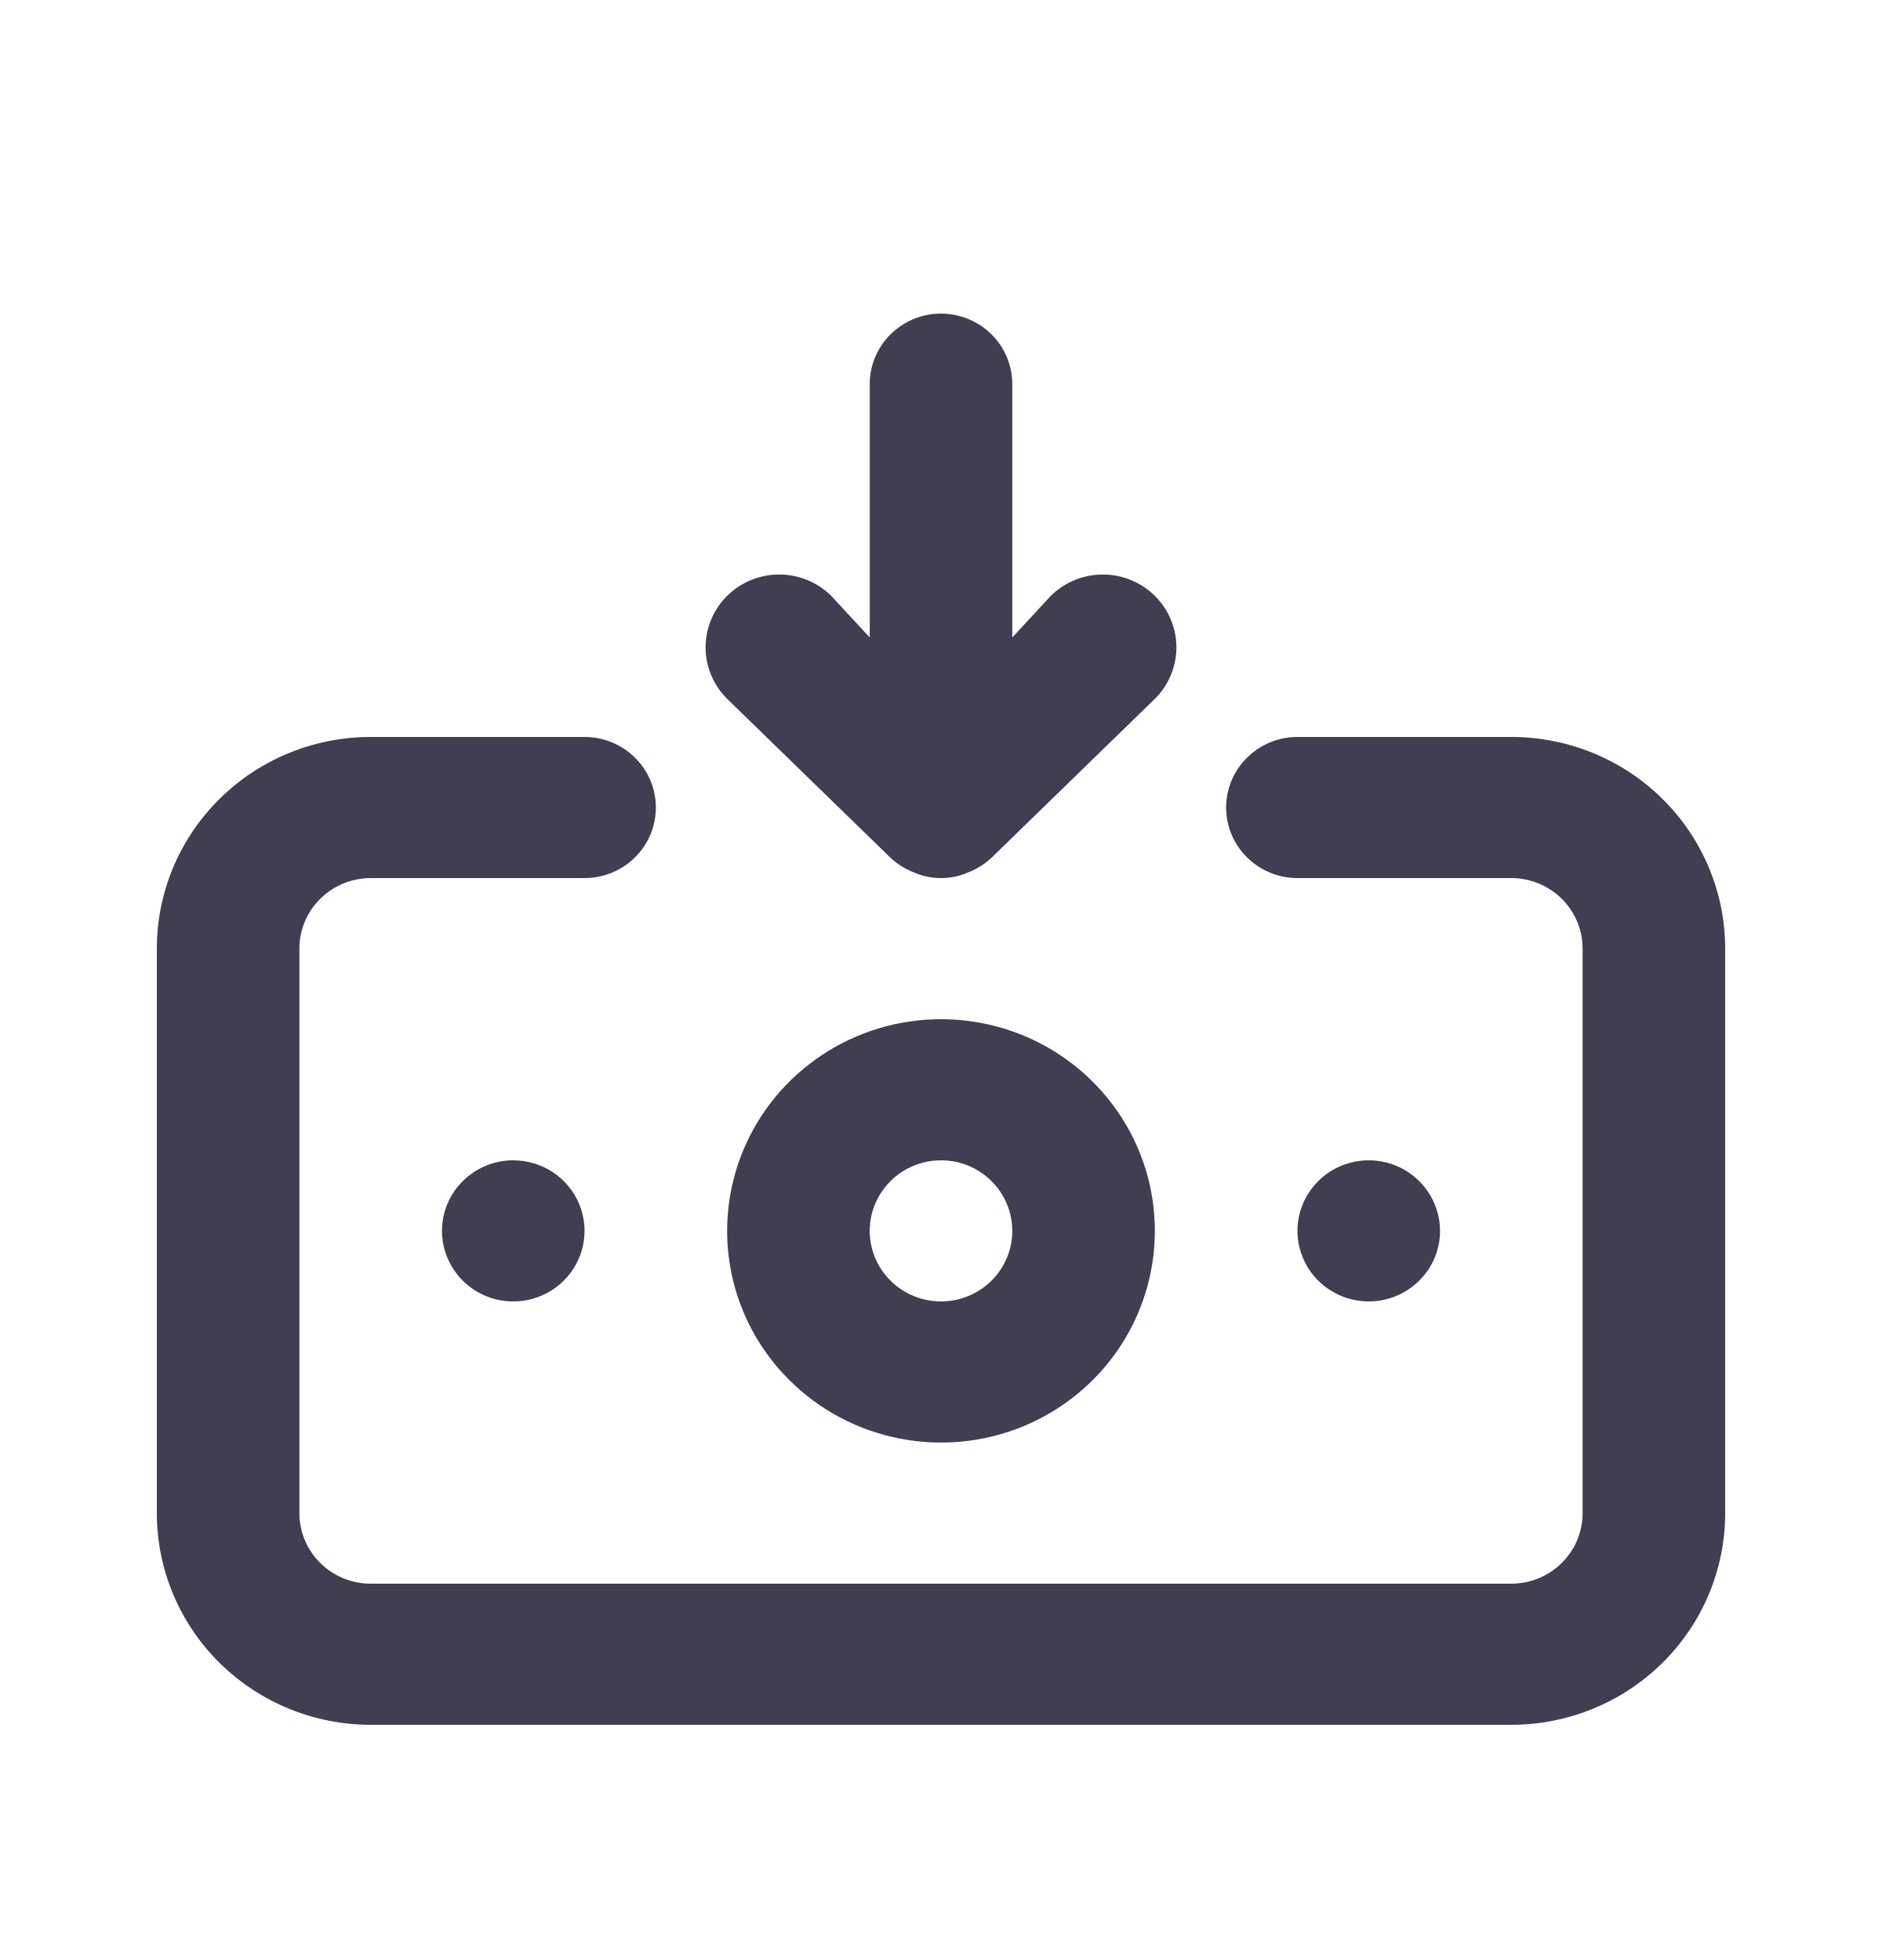
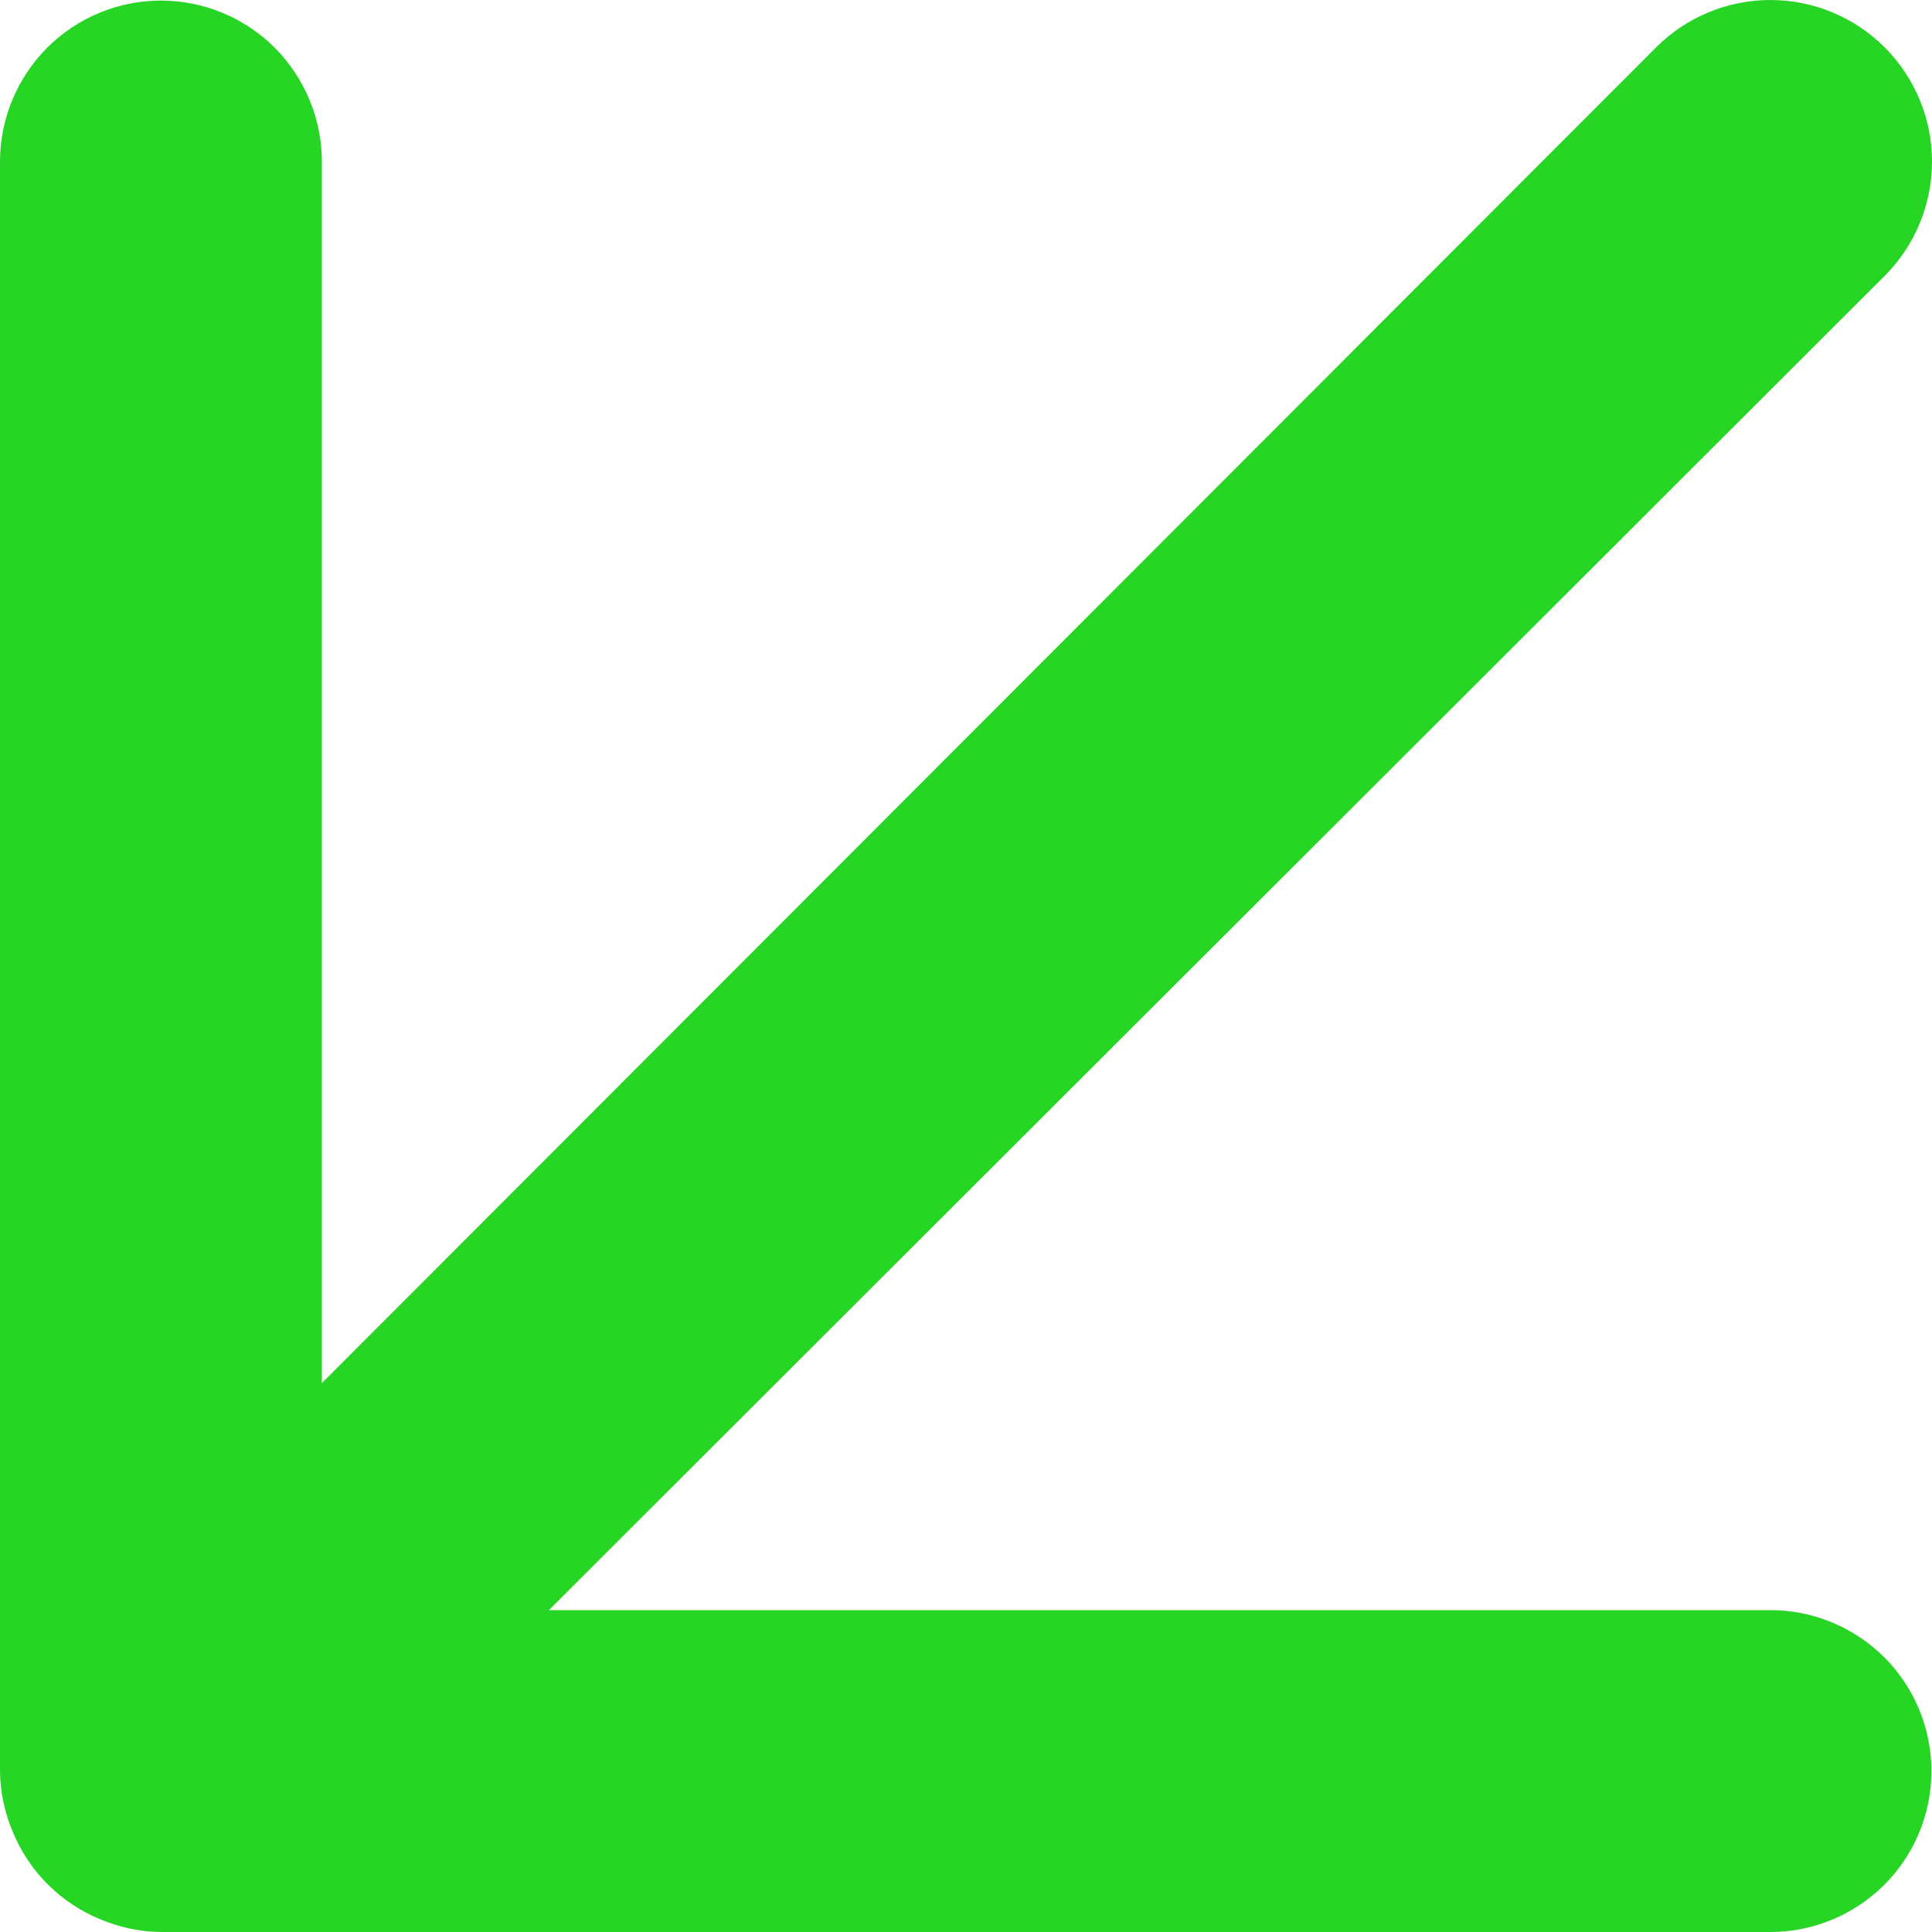
- <svg xmlns="http://www.w3.org/2000/svg" width="24" height="25" viewBox="0 0 24 25" fill="none">
-   <path d="M12 13C11.461 13 10.933 13.158 10.485 13.455C10.036 13.752 9.687 14.173 9.48 14.667C9.274 15.16 9.22 15.703 9.325 16.227C9.43 16.75 9.69 17.232 10.072 17.609C10.453 17.987 10.939 18.244 11.468 18.348C11.997 18.452 12.545 18.399 13.044 18.195C13.542 17.99 13.968 17.644 14.268 17.2C14.567 16.756 14.727 16.234 14.727 15.7C14.727 14.984 14.44 14.297 13.928 13.791C13.417 13.284 12.723 13 12 13ZM12 16.6C11.82 16.6 11.644 16.547 11.495 16.448C11.345 16.349 11.229 16.209 11.16 16.044C11.091 15.88 11.073 15.699 11.108 15.524C11.143 15.35 11.23 15.19 11.357 15.064C11.484 14.938 11.646 14.852 11.823 14.817C11.999 14.783 12.182 14.8 12.348 14.868C12.514 14.937 12.656 15.052 12.756 15.2C12.856 15.348 12.909 15.522 12.909 15.7C12.909 15.939 12.813 16.168 12.643 16.336C12.472 16.505 12.241 16.6 12 16.6ZM11.354 10.939C11.441 11.021 11.543 11.085 11.655 11.128C11.763 11.176 11.881 11.2 12 11.2C12.119 11.2 12.237 11.176 12.345 11.128C12.457 11.085 12.559 11.021 12.646 10.939L14.727 8.914C14.903 8.74 15.002 8.503 15.002 8.257C15.002 8.011 14.903 7.774 14.727 7.6C14.551 7.426 14.312 7.328 14.064 7.328C13.815 7.328 13.576 7.426 13.4 7.6L12.909 8.131V4.9C12.909 4.661 12.813 4.432 12.643 4.264C12.472 4.095 12.241 4 12 4C11.759 4 11.528 4.095 11.357 4.264C11.187 4.432 11.091 4.661 11.091 4.9V8.131L10.6 7.6C10.424 7.426 10.185 7.328 9.936 7.328C9.687 7.328 9.449 7.426 9.273 7.6C9.097 7.774 8.998 8.011 8.998 8.257C8.998 8.503 9.097 8.74 9.273 8.914L11.354 10.939ZM18.364 15.7C18.364 15.522 18.31 15.348 18.21 15.2C18.11 15.052 17.969 14.937 17.802 14.868C17.636 14.8 17.453 14.783 17.277 14.817C17.101 14.852 16.939 14.938 16.812 15.064C16.685 15.19 16.598 15.35 16.563 15.524C16.528 15.699 16.546 15.88 16.615 16.044C16.683 16.209 16.8 16.349 16.95 16.448C17.099 16.547 17.275 16.6 17.454 16.6C17.696 16.6 17.927 16.505 18.097 16.336C18.268 16.168 18.364 15.939 18.364 15.7ZM19.273 9.4H16.546C16.304 9.4 16.073 9.495 15.903 9.664C15.732 9.832 15.636 10.061 15.636 10.3C15.636 10.539 15.732 10.768 15.903 10.936C16.073 11.105 16.304 11.2 16.546 11.2H19.273C19.514 11.2 19.745 11.295 19.916 11.464C20.086 11.632 20.182 11.861 20.182 12.1V19.3C20.182 19.539 20.086 19.768 19.916 19.936C19.745 20.105 19.514 20.2 19.273 20.2H4.727C4.486 20.2 4.255 20.105 4.084 19.936C3.914 19.768 3.818 19.539 3.818 19.3V12.1C3.818 11.861 3.914 11.632 4.084 11.464C4.255 11.295 4.486 11.2 4.727 11.2H7.455C7.696 11.2 7.927 11.105 8.097 10.936C8.268 10.768 8.364 10.539 8.364 10.3C8.364 10.061 8.268 9.832 8.097 9.664C7.927 9.495 7.696 9.4 7.455 9.4H4.727C4.004 9.4 3.31 9.684 2.799 10.191C2.287 10.697 2 11.384 2 12.1V19.3C2 20.016 2.287 20.703 2.799 21.209C3.31 21.715 4.004 22 4.727 22H19.273C19.996 22 20.69 21.715 21.201 21.209C21.713 20.703 22 20.016 22 19.3V12.1C22 11.384 21.713 10.697 21.201 10.191C20.69 9.684 19.996 9.4 19.273 9.4ZM5.636 15.7C5.636 15.878 5.69 16.052 5.79 16.2C5.889 16.348 6.031 16.463 6.198 16.532C6.364 16.6 6.546 16.617 6.723 16.583C6.899 16.548 7.061 16.462 7.188 16.336C7.315 16.21 7.402 16.05 7.437 15.876C7.472 15.701 7.454 15.52 7.385 15.356C7.317 15.191 7.2 15.051 7.051 14.952C6.901 14.853 6.725 14.8 6.545 14.8C6.304 14.8 6.073 14.895 5.903 15.064C5.732 15.232 5.636 15.461 5.636 15.7Z" fill="#403E51" />
+ <svg xmlns="http://www.w3.org/2000/svg" width="10" height="10" viewBox="0 0 10 10" fill="none">
+   <path d="M9.164 8.334L2.841 8.334L9.755 1.428C9.912 1.271 10 1.058 10 0.836C10 0.615 9.912 0.402 9.755 0.245C9.598 0.088 9.385 0 9.164 0C8.942 0 8.729 0.088 8.572 0.245L1.666 7.159L1.666 0.836C1.666 0.616 1.578 0.404 1.422 0.247C1.266 0.091 1.054 0.003 0.833 0.003C0.612 0.003 0.4 0.091 0.244 0.247C0.088 0.404 0 0.616 0 0.836L0 9.167C0.001 9.276 0.024 9.383 0.067 9.484C0.151 9.687 0.313 9.849 0.516 9.933C0.617 9.976 0.724 9.999 0.833 10L9.164 10C9.384 10 9.596 9.912 9.753 9.756C9.909 9.6 9.997 9.388 9.997 9.167C9.997 8.946 9.909 8.734 9.753 8.578C9.596 8.422 9.384 8.334 9.164 8.334Z" fill="#27D624" />
</svg>
